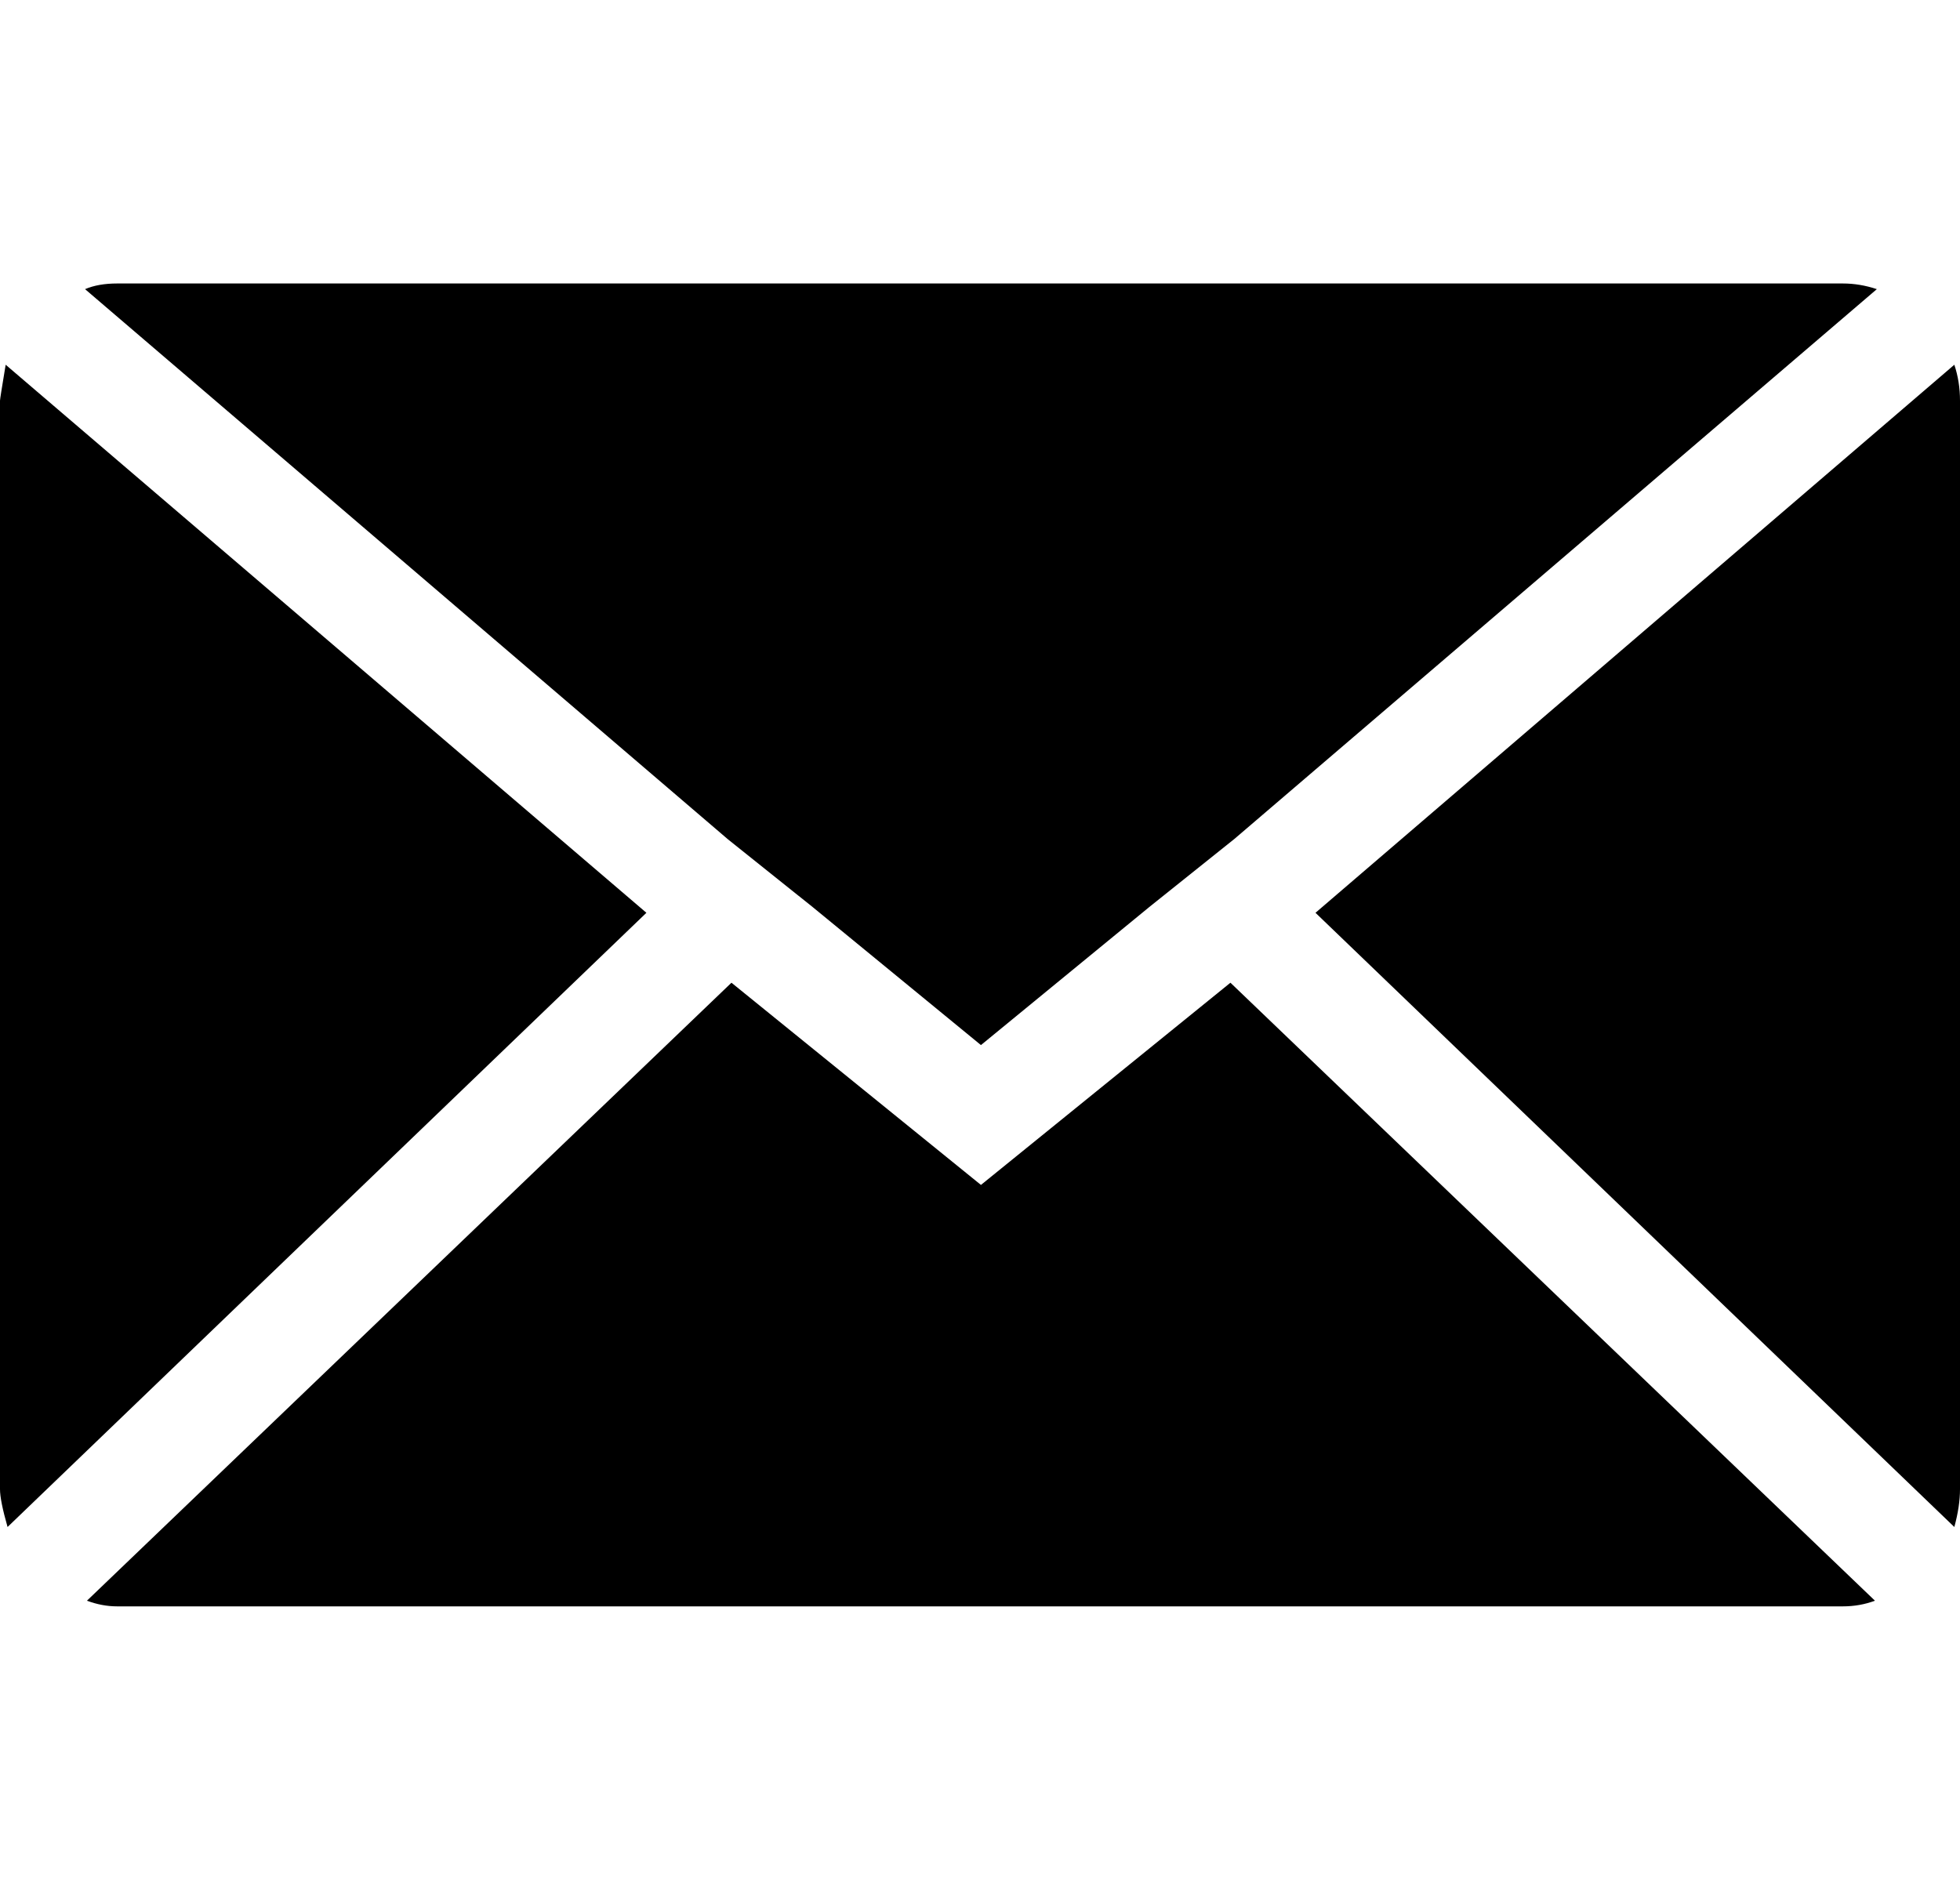
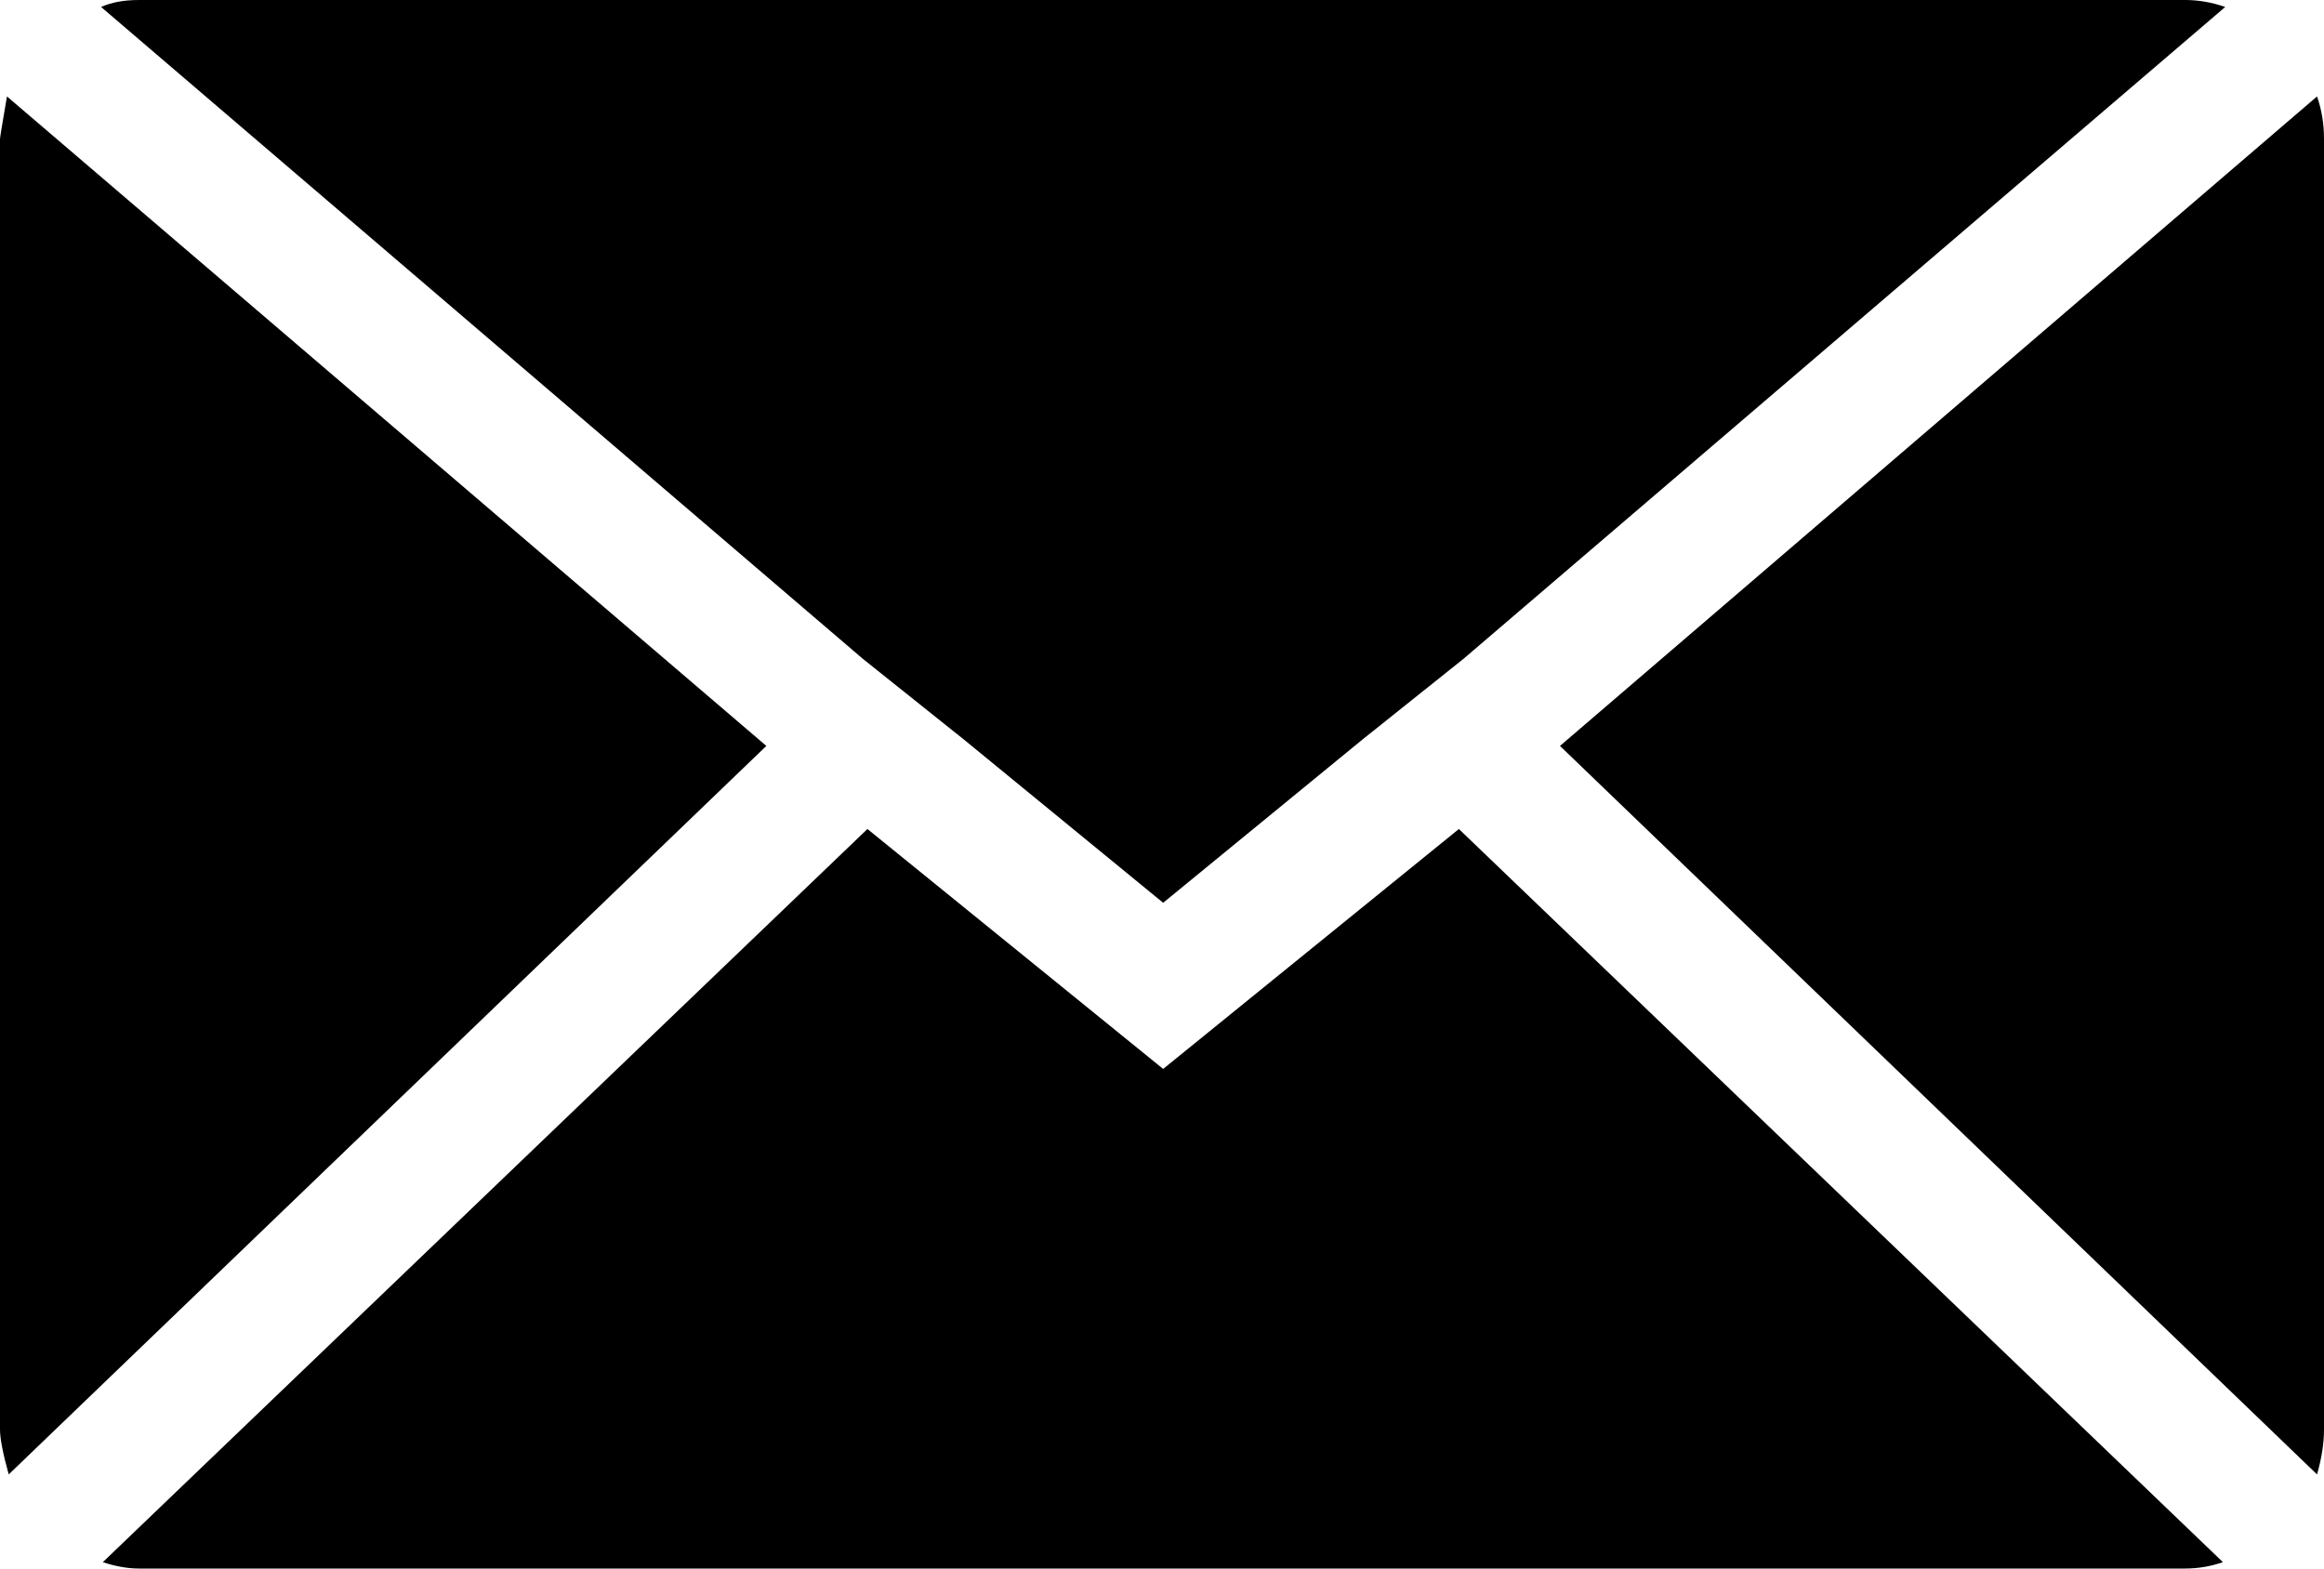
- <svg xmlns="http://www.w3.org/2000/svg" height="1000" width="1037">
-   <path d="M0 788V212q0-1 3-19l339 290L4 808q-4-14-4-20zm45-635q7-3 17-3h913q9 0 18 3L653 444l-45 36-89 73-89-73-45-36zm1 694l341-327 132 107 132-107 341 327q-8 3-17 3H62q-8 0-16-3zm650-364l338-290q3 9 3 19v576q0 9-3 20z" />
+ <svg xmlns="http://www.w3.org/2000/svg" width="40" height="27" viewBox="0 0 40 27">
+   <path d="M0 24.61V2.39c0-.02.04-.27.12-.73l13.07 11.18L.15 25.38c-.1-.36-.15-.62-.15-.77zM1.74.12c.18-.08.39-.12.65-.12h35.22c.23 0 .46.04.69.12L25.19 11.34l-1.74 1.39-3.43 2.81-3.43-2.81-1.74-1.39L1.74.12zm.03 26.77l13.16-12.62 5.09 4.13 5.09-4.13 13.15 12.62c-.2.07-.42.11-.65.11H2.39c-.2 0-.41-.04-.62-.11zm25.08-14.05L39.88 1.66c.08.23.12.47.12.73v22.22c0 .23-.04.49-.12.77L26.85 12.84z" fill="#000" fill-rule="evenodd" />
</svg>
